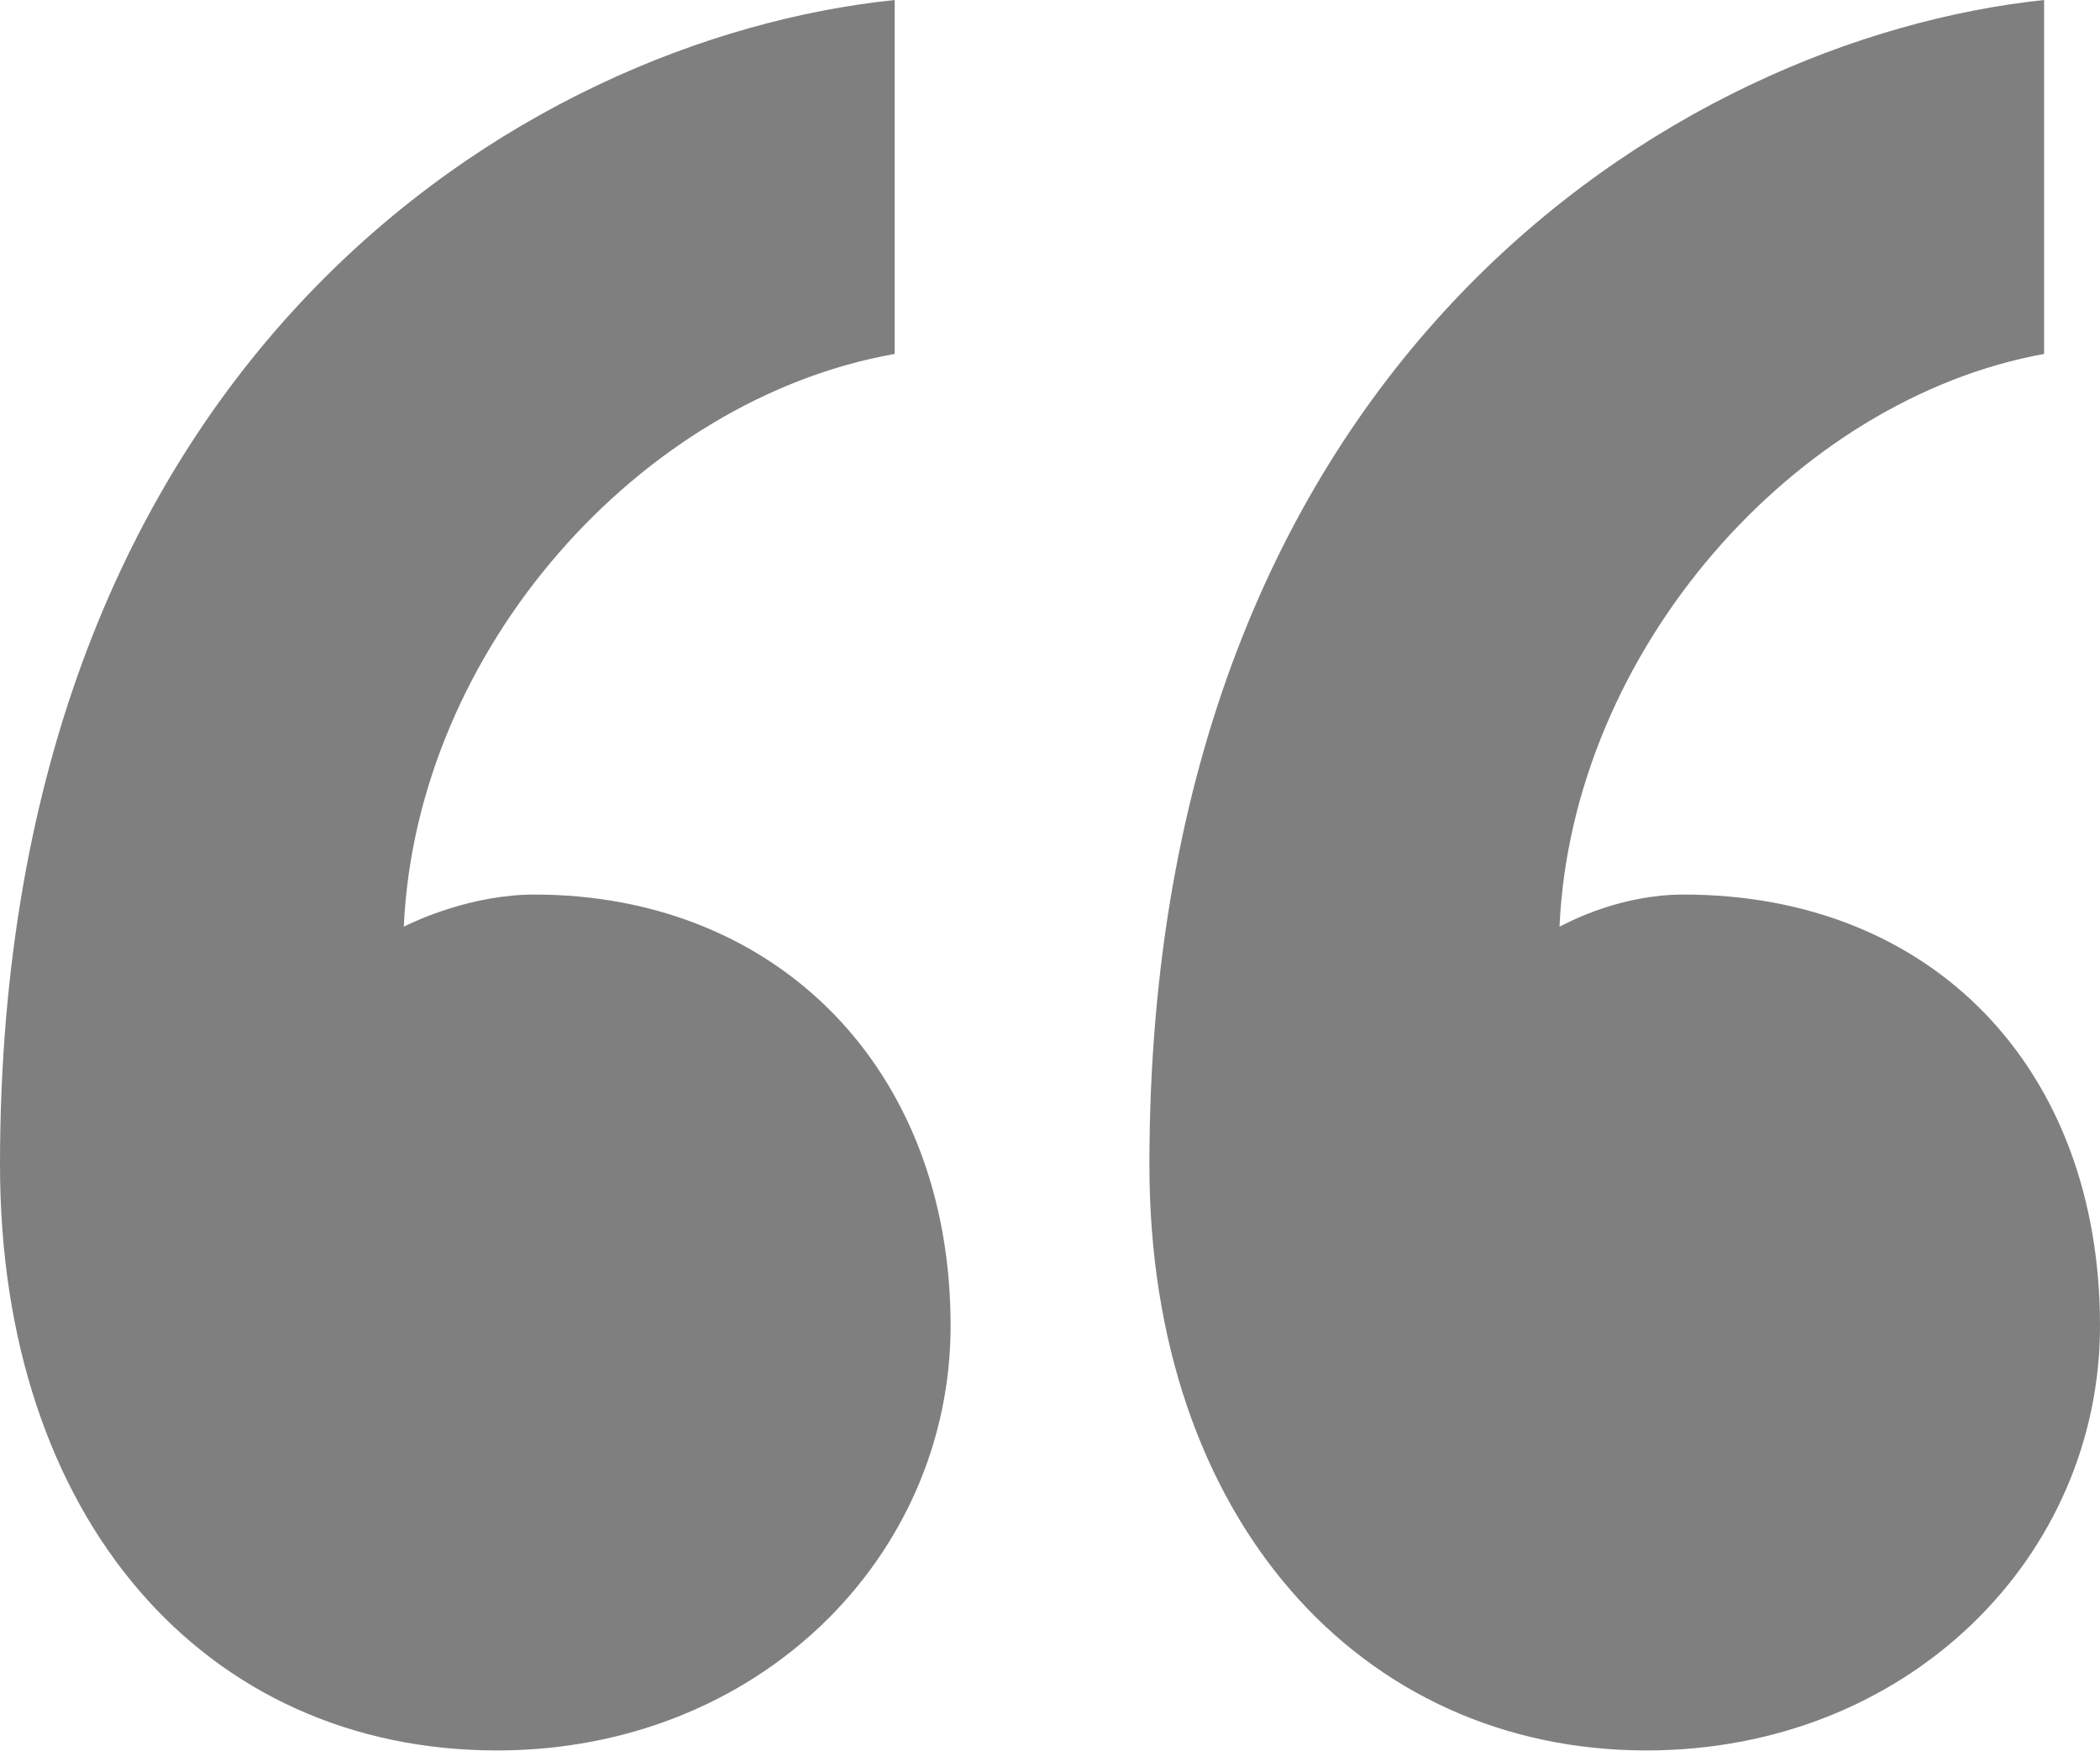
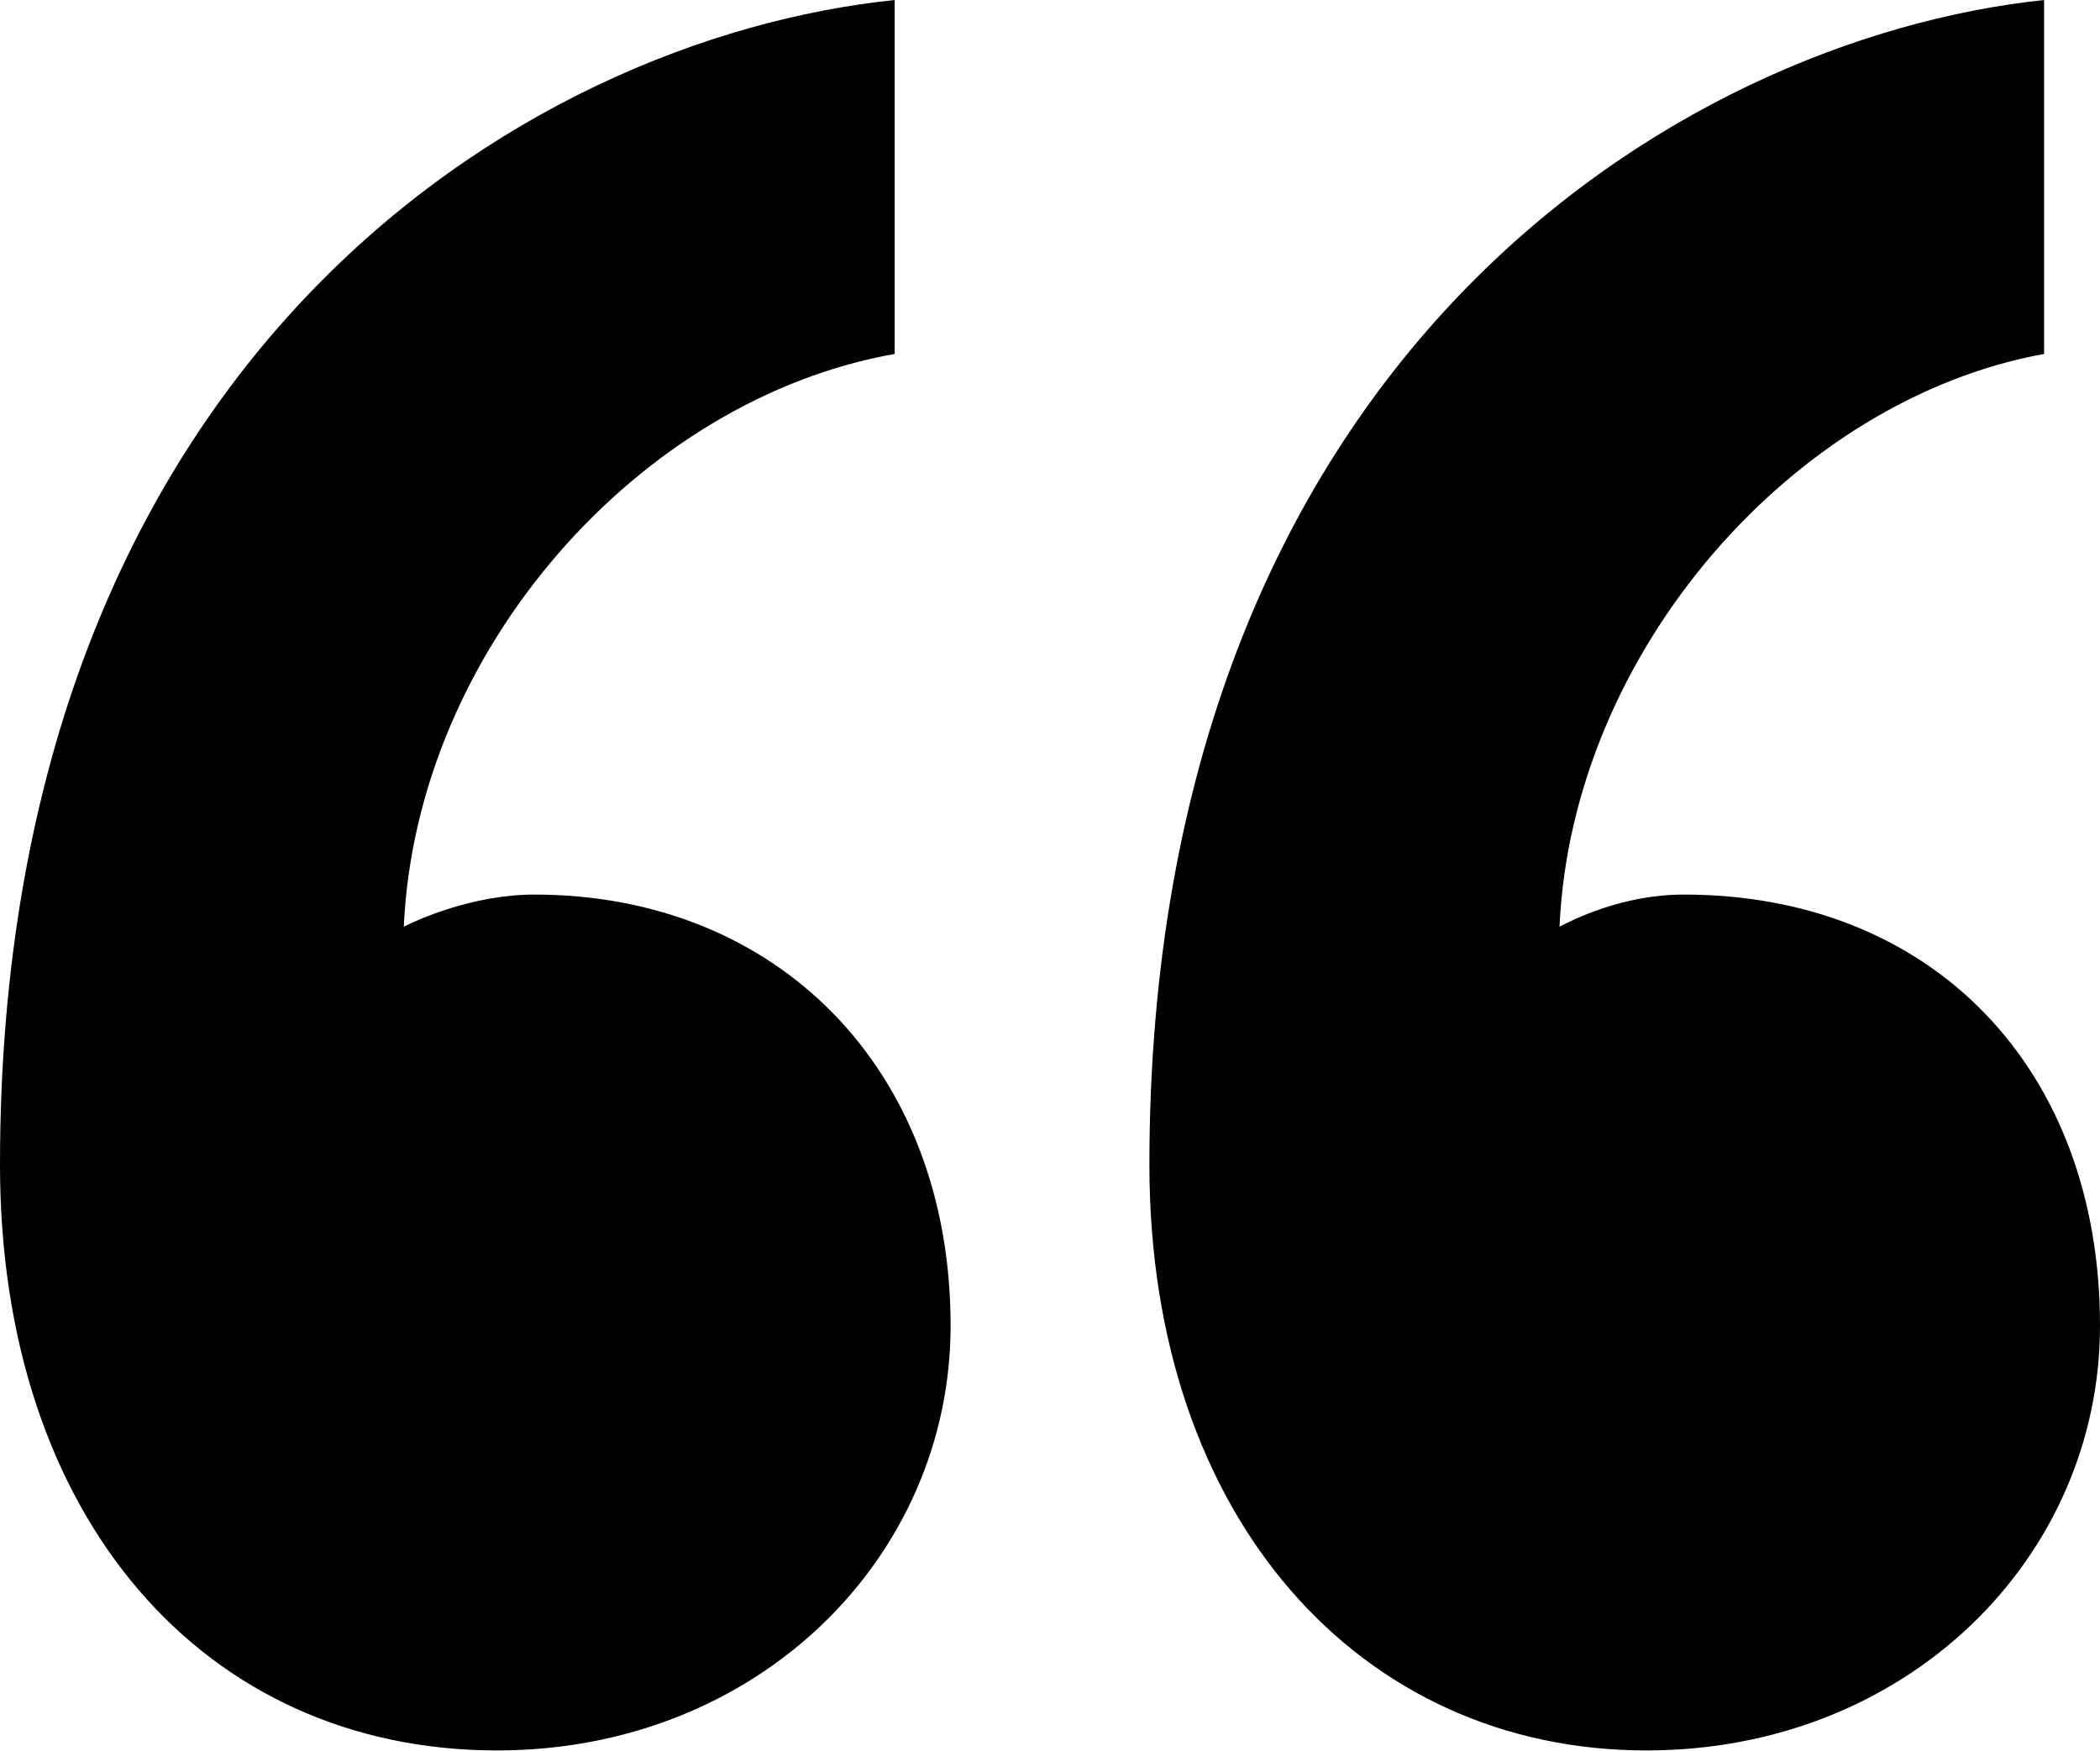
<svg xmlns="http://www.w3.org/2000/svg" fill="none" viewBox="0 0 24 20">
-   <path opacity=".5" d="M24 15.147c0-2.941-1.917-4.926-4.757-4.926-.71 0-1.278.294-1.42.367.142-3.162 2.698-6.03 5.538-6.544V0c-4.19.441-10.225 4.118-10.225 13.309 0 4.044 2.414 6.691 5.68 6.691C21.8 20 24 17.794 24 15.147Zm-13.136 0c0-2.941-1.988-4.926-4.757-4.926-.71 0-1.35.294-1.492.367.142-3.162 2.699-6.03 5.61-6.544V0C5.965.441 0 4.118 0 13.309 0 17.353 2.343 20 5.68 20c2.983 0 5.184-2.206 5.184-4.853Z" fill="currentColor" />
+   <path d="M24 15.147c0-2.941-1.917-4.926-4.757-4.926-.71 0-1.278.294-1.42.367.142-3.162 2.698-6.03 5.538-6.544V0c-4.19.441-10.225 4.118-10.225 13.309 0 4.044 2.414 6.691 5.68 6.691C21.8 20 24 17.794 24 15.147Zm-13.136 0c0-2.941-1.988-4.926-4.757-4.926-.71 0-1.35.294-1.492.367.142-3.162 2.699-6.03 5.61-6.544V0C5.965.441 0 4.118 0 13.309 0 17.353 2.343 20 5.68 20c2.983 0 5.184-2.206 5.184-4.853Z" fill="currentColor" />
</svg>
